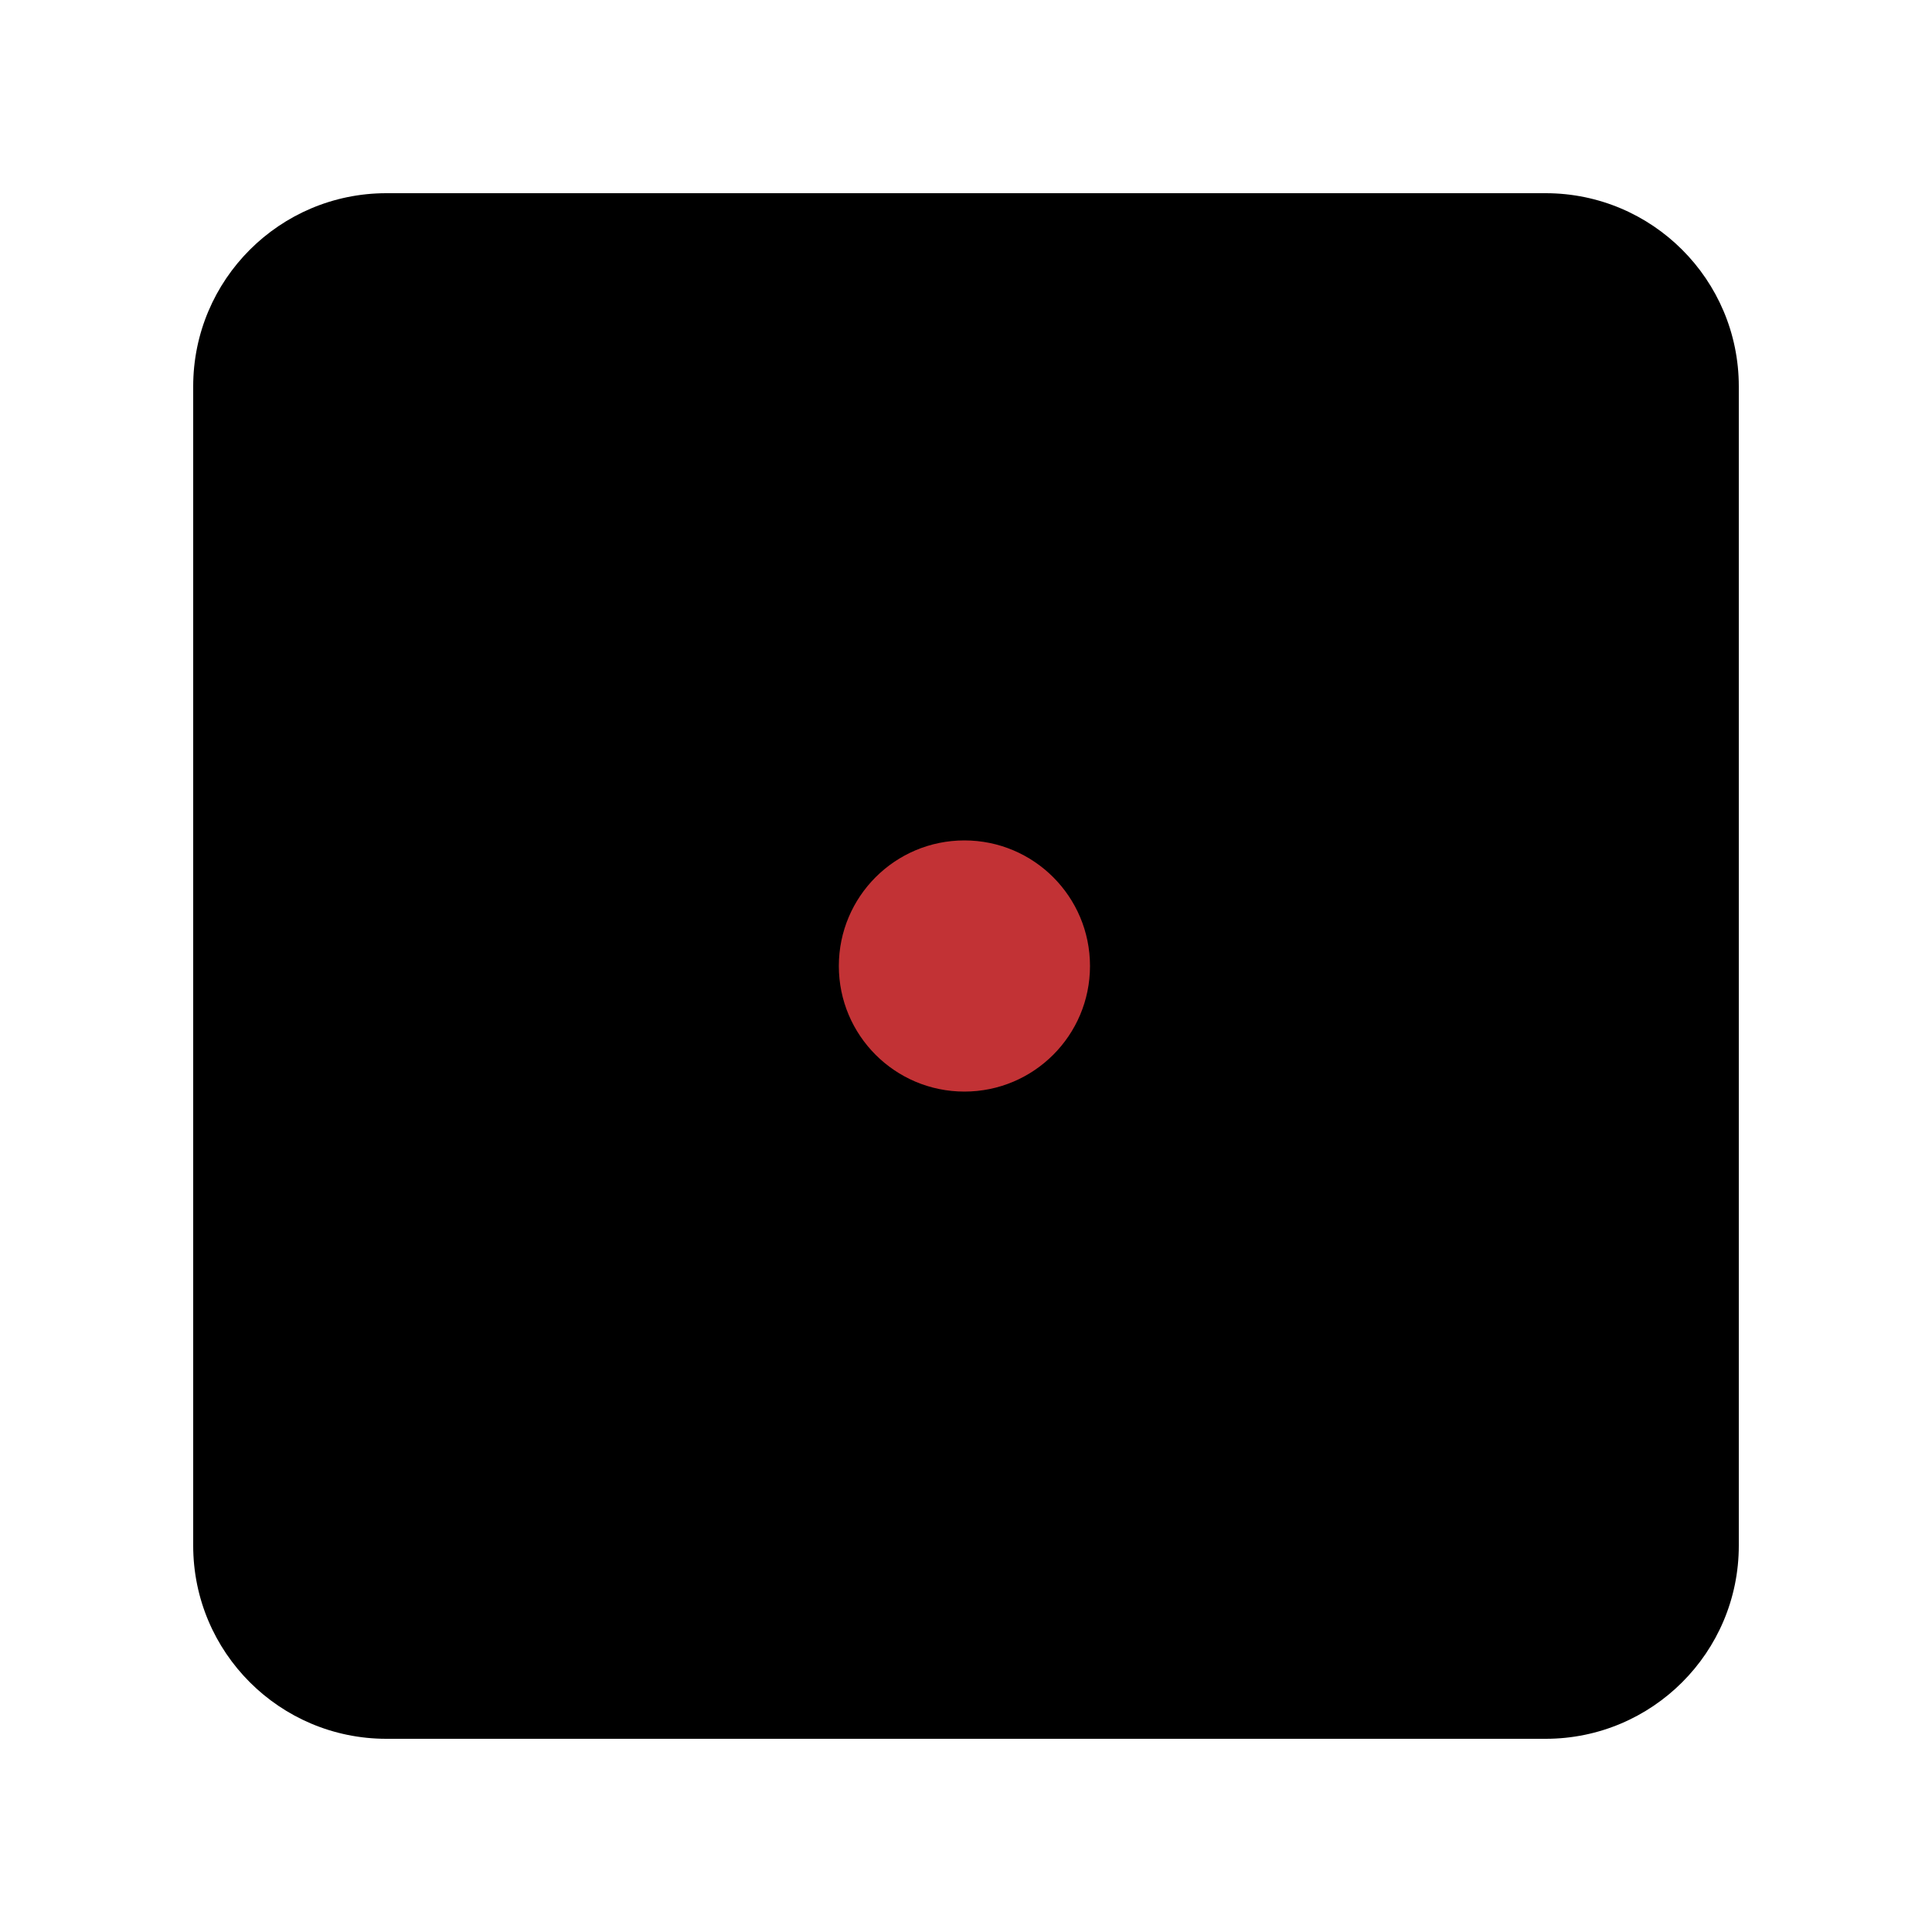
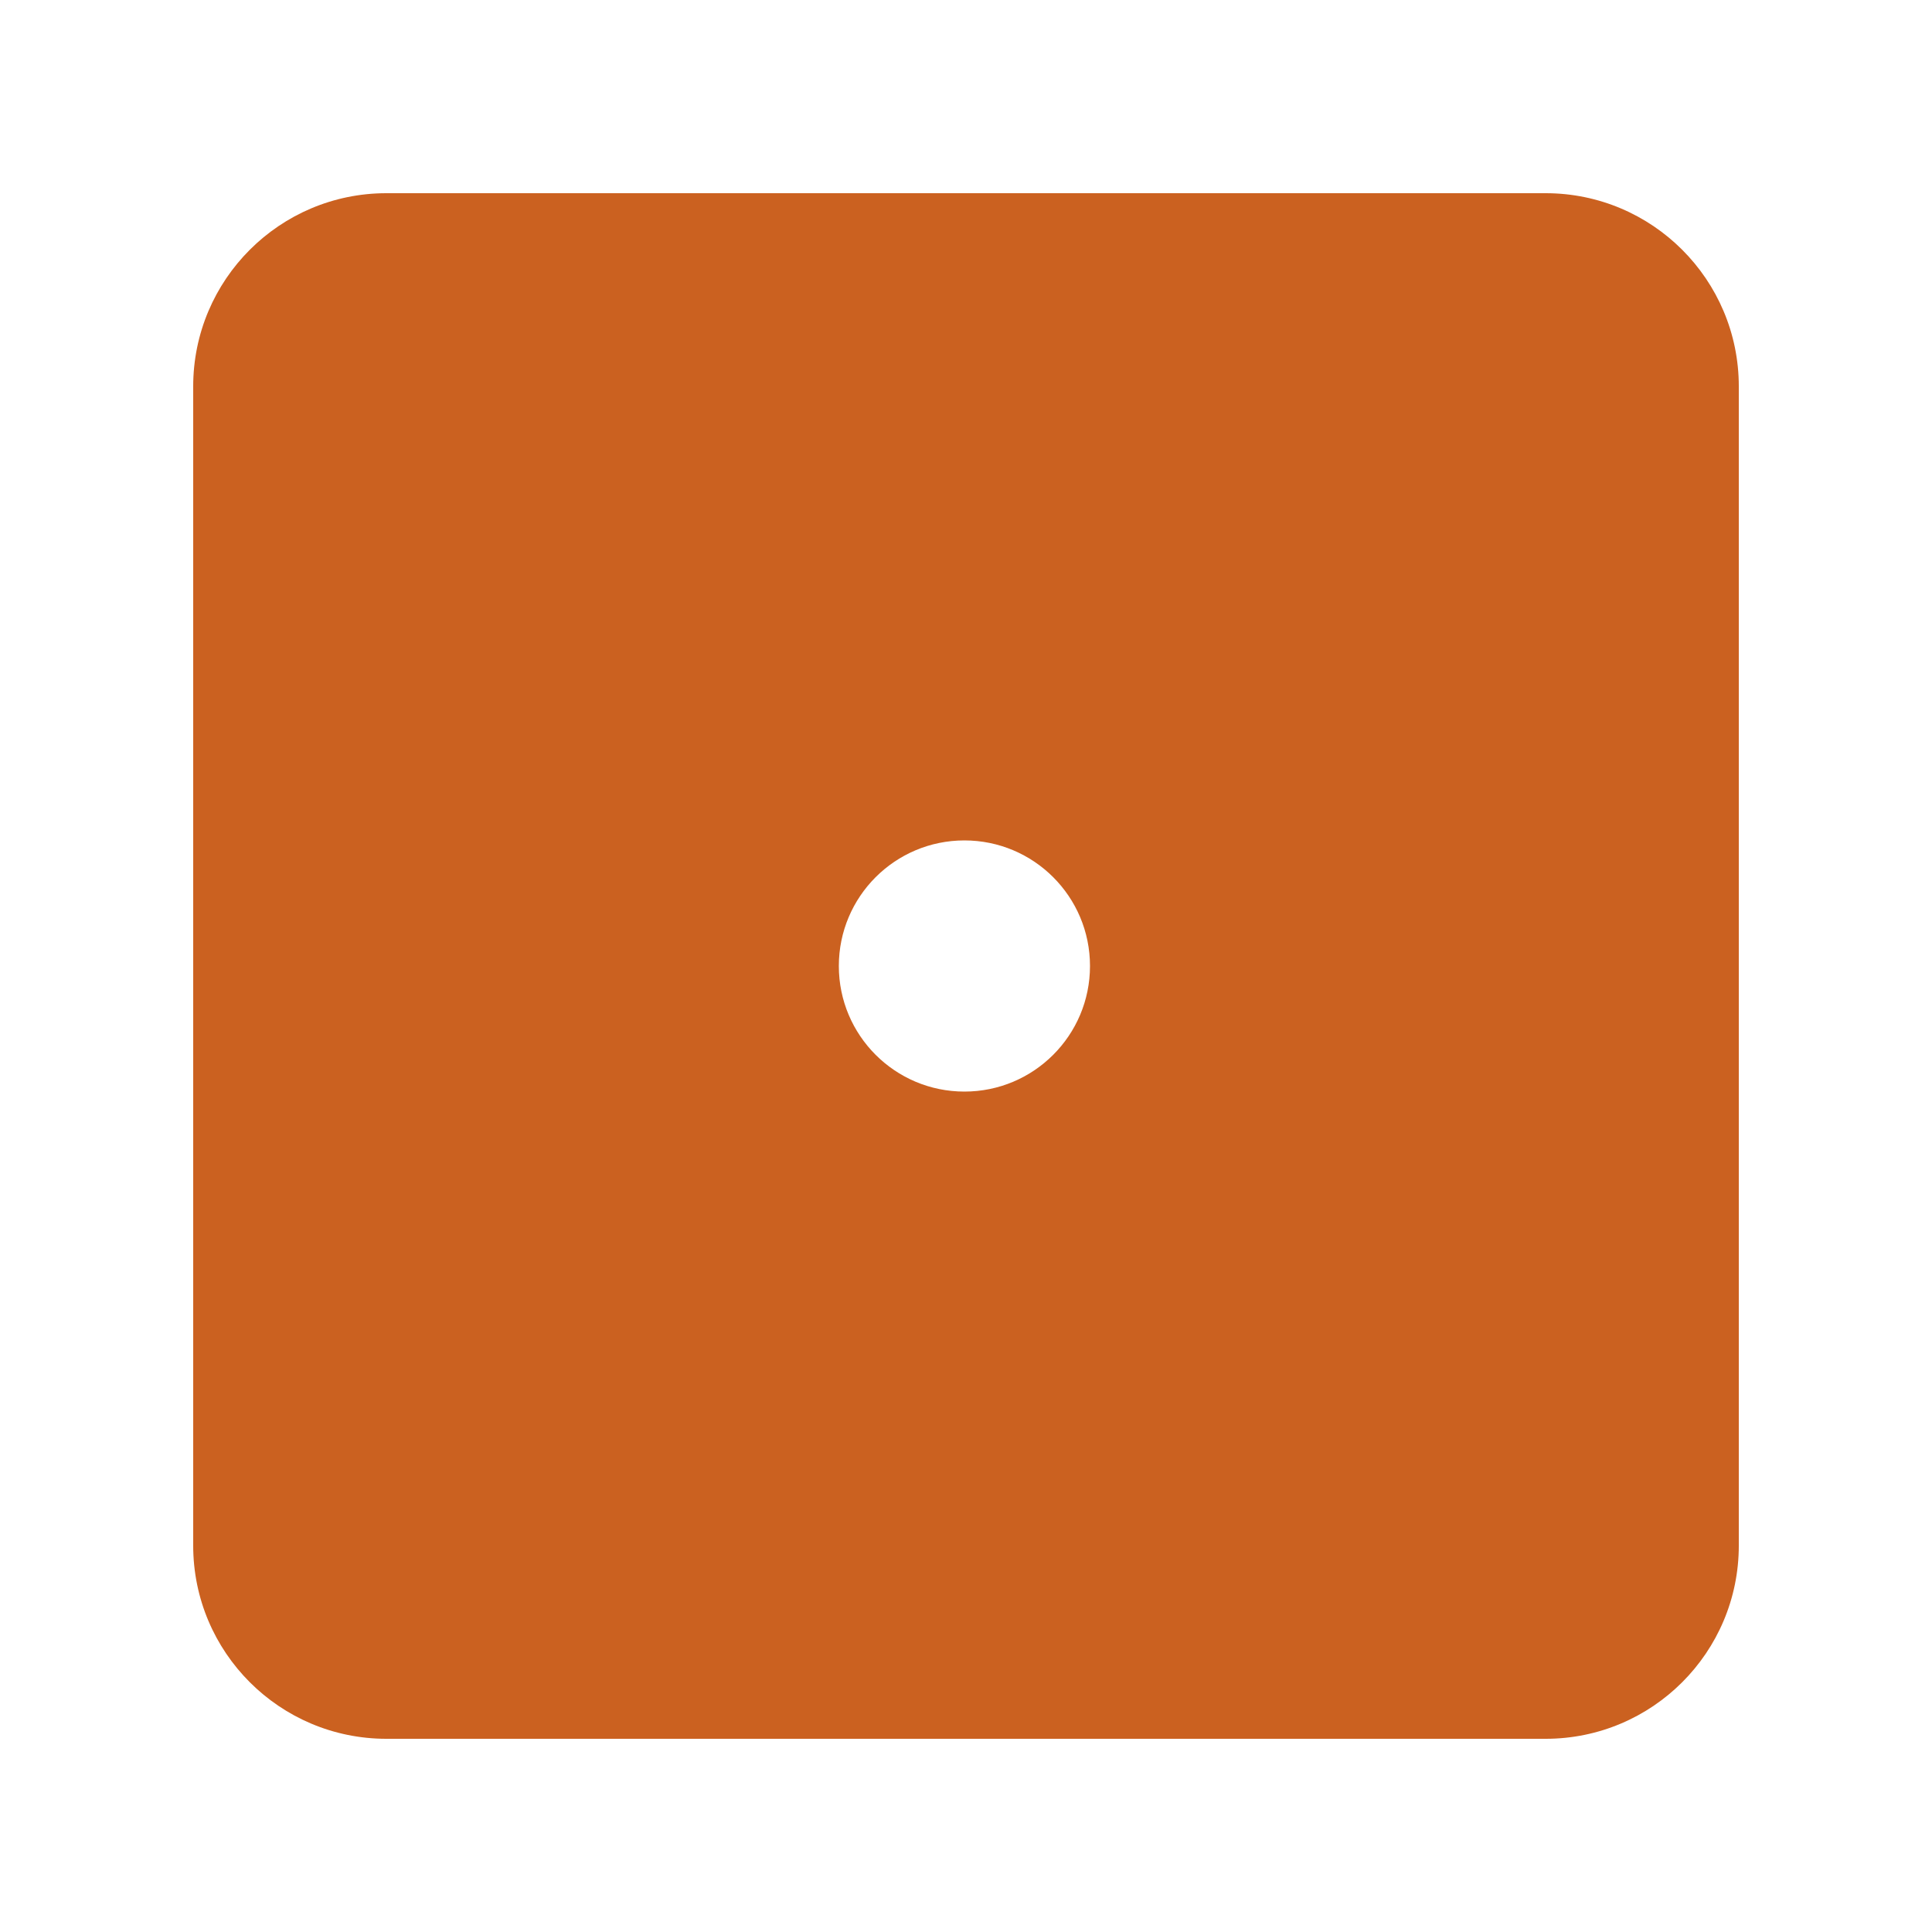
- <svg xmlns="http://www.w3.org/2000/svg" version="1.1" x="0px" y="0px" width="50px" height="50px" viewBox="0 0 50 50" enable-background="new 0 0 50 50" xml:space="preserve">
-   <g id="Layer_2">
-     <path d="M45,40c0,2.762-2.238,5-5,5H10c-2.761,0-5-2.238-5-5V10c0-2.761,2.239-5,5-5h30c2.762,0,5,2.239,5,5V40z" />
-   </g>
-   <g id="_x36_" display="none">
-     <g display="inline">
-       <g>
-         <circle fill="#C23235" cx="15.708" cy="25" r="3.25" />
-         <circle fill="#C23235" cx="15.708" cy="15.75" r="3.25" />
-         <circle fill="#C23235" cx="15.708" cy="34.25" r="3.25" />
-       </g>
-       <g>
-         <circle fill="#C23235" cx="34.209" cy="25" r="3.25" />
-         <circle fill="#C23235" cx="34.209" cy="15.75" r="3.25" />
-         <circle fill="#C23235" cx="34.209" cy="34.25" r="3.25" />
-       </g>
-       <g>
-         <circle fill="#C23235" cx="24.959" cy="25" r="3.25" />
-         <circle fill="#C23235" cx="24.959" cy="15.75" r="3.25" />
-         <circle fill="#C23235" cx="24.958" cy="34.25" r="3.25" />
-       </g>
-     </g>
-   </g>
-   <g id="_x35_" display="none">
-     <circle display="inline" fill="#C23235" cx="15.708" cy="15.75" r="3.25" />
-     <circle display="inline" fill="#C23235" cx="15.708" cy="34.25" r="3.25" />
-     <circle display="inline" fill="#C23235" cx="34.209" cy="15.75" r="3.25" />
-     <circle display="inline" fill="#C23235" cx="34.209" cy="34.25" r="3.25" />
-     <circle display="inline" fill="#C23235" cx="24.959" cy="25" r="3.25" />
-   </g>
-   <g id="_x34_" display="none">
-     <g display="inline">
-       <g>
-         <circle fill="#C23235" cx="15.708" cy="15.75" r="3.25" />
-         <circle fill="#C23235" cx="15.708" cy="34.25" r="3.25" />
-       </g>
-       <g>
-         <circle fill="#C23235" cx="34.209" cy="15.75" r="3.25" />
-         <circle fill="#C23235" cx="34.209" cy="34.25" r="3.25" />
-       </g>
-     </g>
-   </g>
-   <g id="_x33_" display="none">
-     <g display="inline">
-       <g>
-         <circle fill="#C23235" cx="24.959" cy="25" r="3.25" />
-         <circle fill="#C23235" cx="24.959" cy="15.75" r="3.25" />
-         <circle fill="#C23235" cx="24.958" cy="34.25" r="3.25" />
-       </g>
-     </g>
-   </g>
-   <g id="_x32_" display="none">
-     <circle display="inline" fill="#C23235" cx="24.959" cy="15.75" r="3.25" />
-     <circle display="inline" fill="#C23235" cx="24.958" cy="34.25" r="3.25" />
-   </g>
-   <g id="_x31_">
-     <g>
-       <g>
-         <circle fill="#C23235" cx="24.959" cy="25" r="3.25" />
-       </g>
-     </g>
-   </g>
+ <svg xmlns="http://www.w3.org/2000/svg" version="1.1" id="Layer_1" x="0px" y="0px" width="50px" height="50px" viewBox="0 0 50 50" enable-background="new 0 0 50 50" xml:space="preserve">
+   <path fill="#CB6120" d="M40,5H10c-2.761,0-5,2.239-5,5v30c0,2.762,2.239,5,5,5h30c2.762,0,5-2.238,5-5V10C45,7.239,42.762,5,40,5z   M24.959,28.25c-1.795,0-3.25-1.455-3.25-3.25s1.455-3.25,3.25-3.25s3.25,1.455,3.25,3.25S26.754,28.25,24.959,28.25z" />
</svg>
